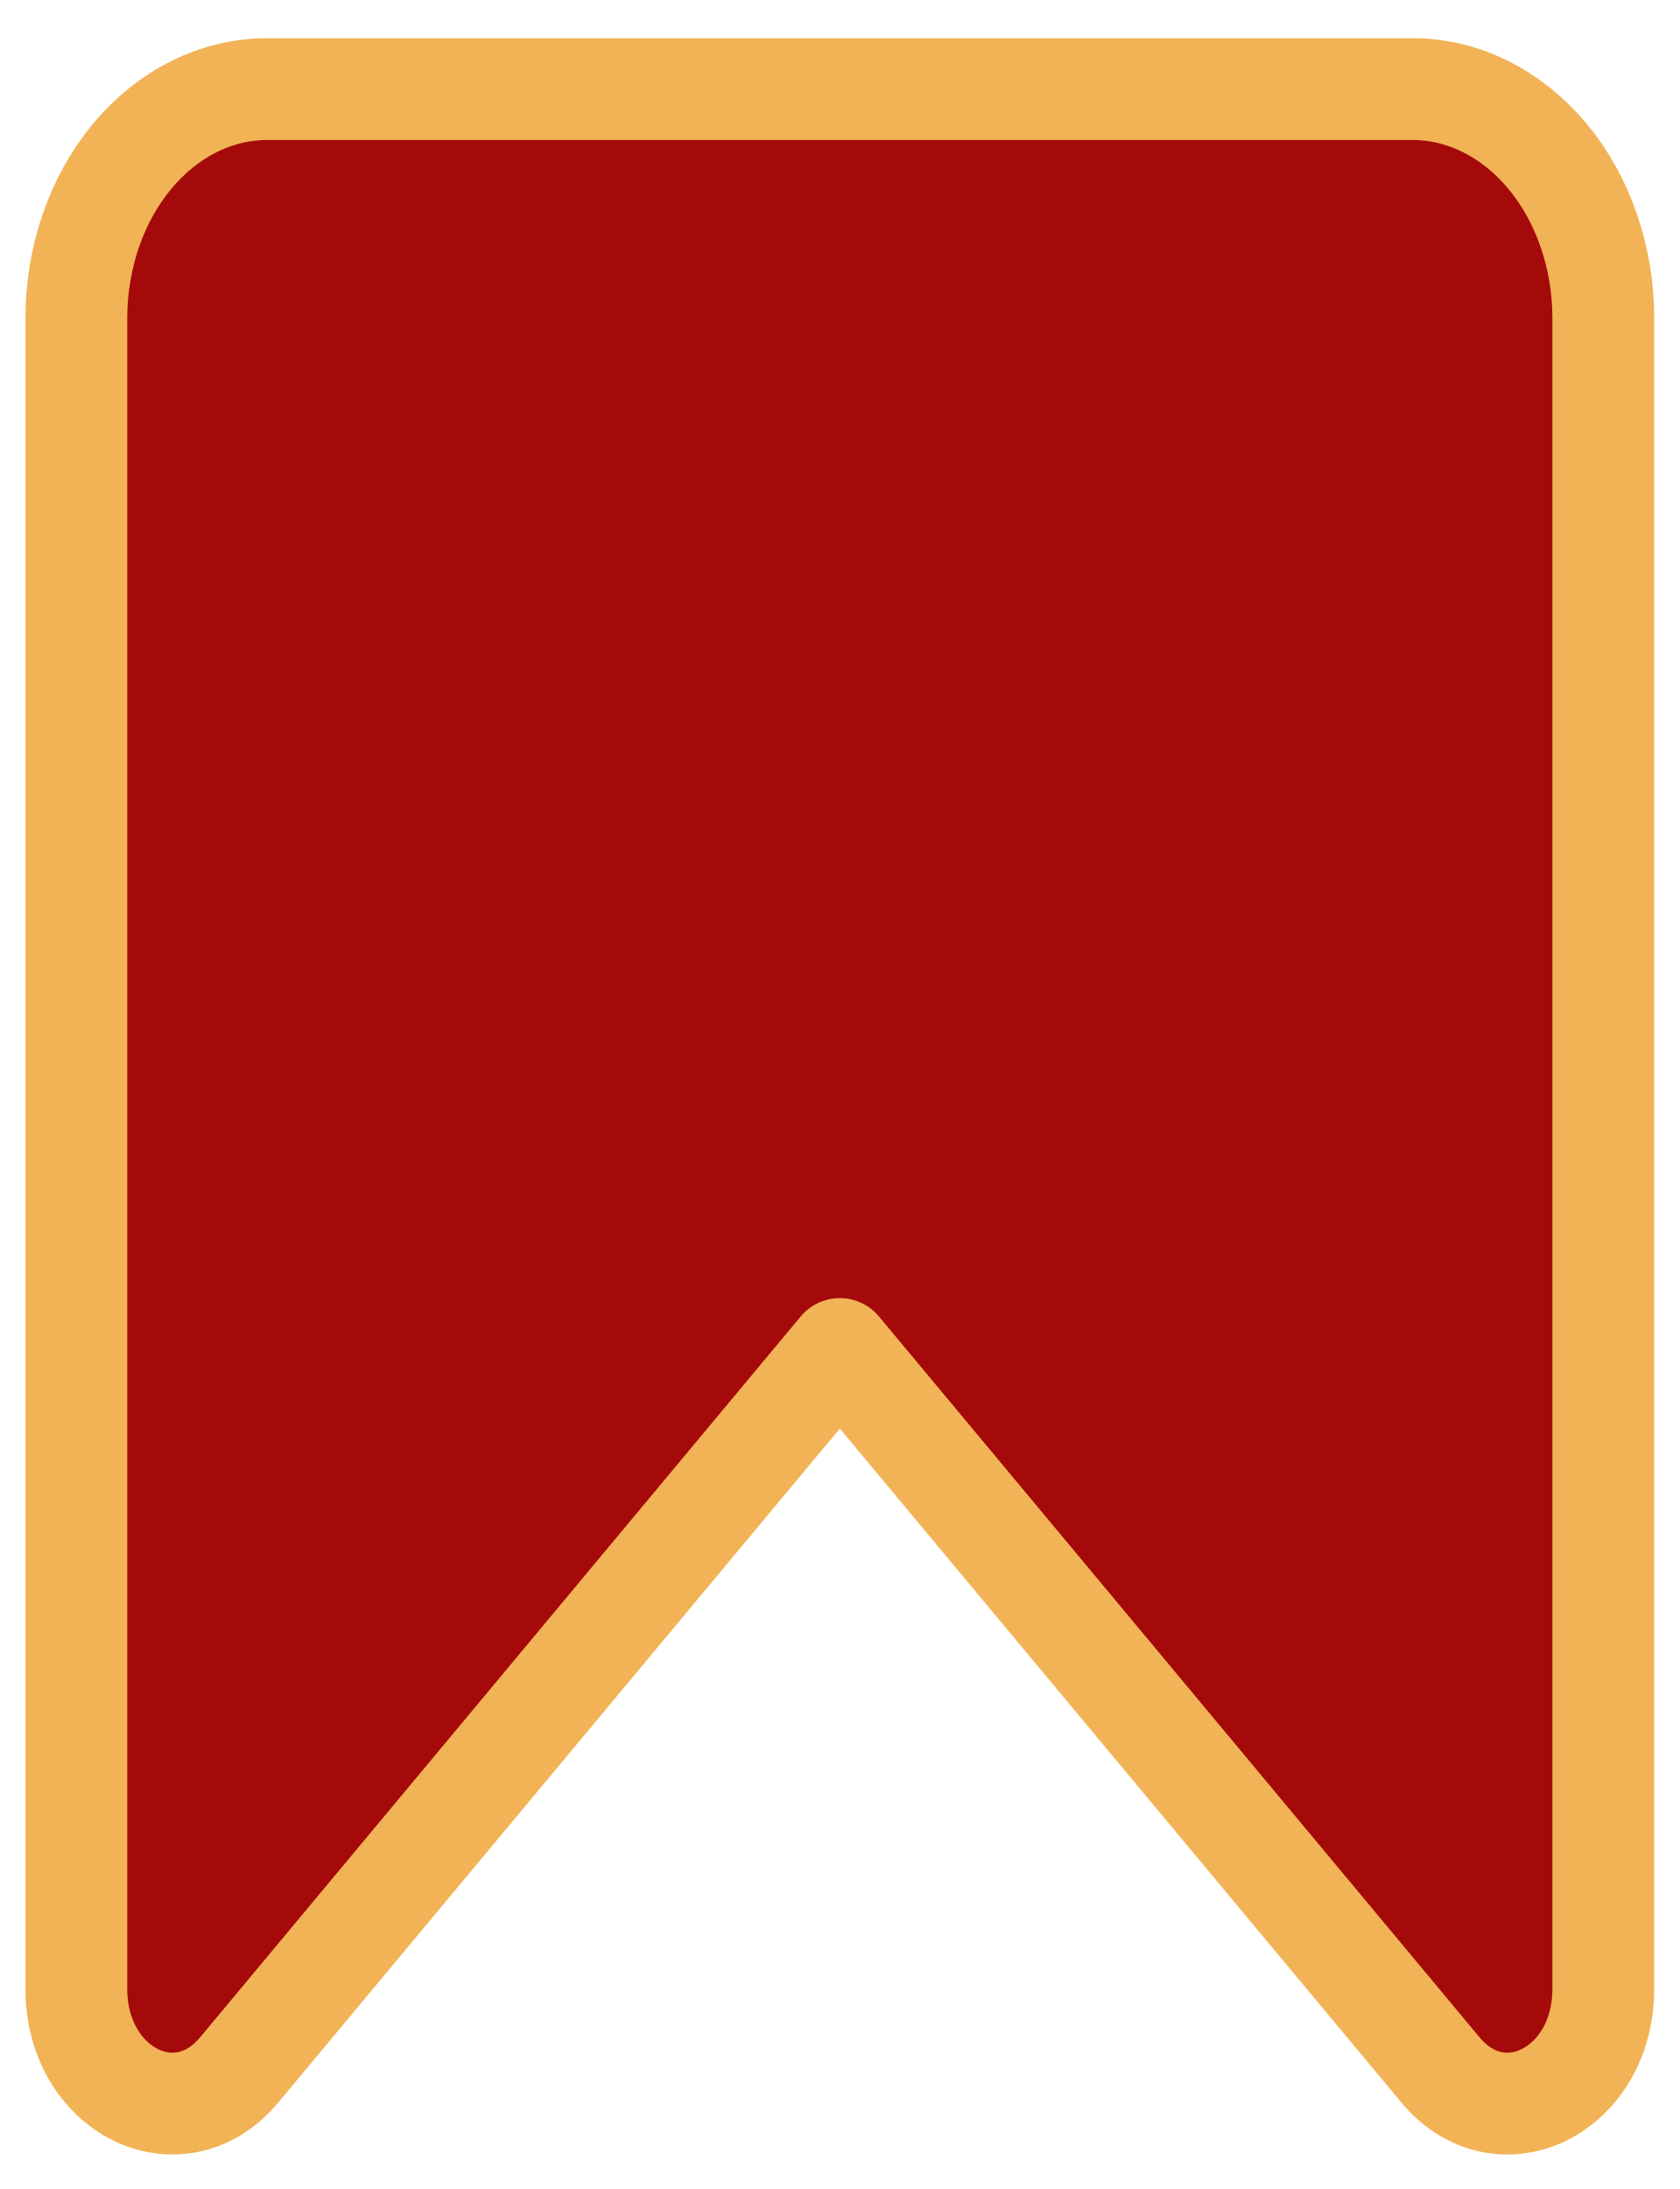
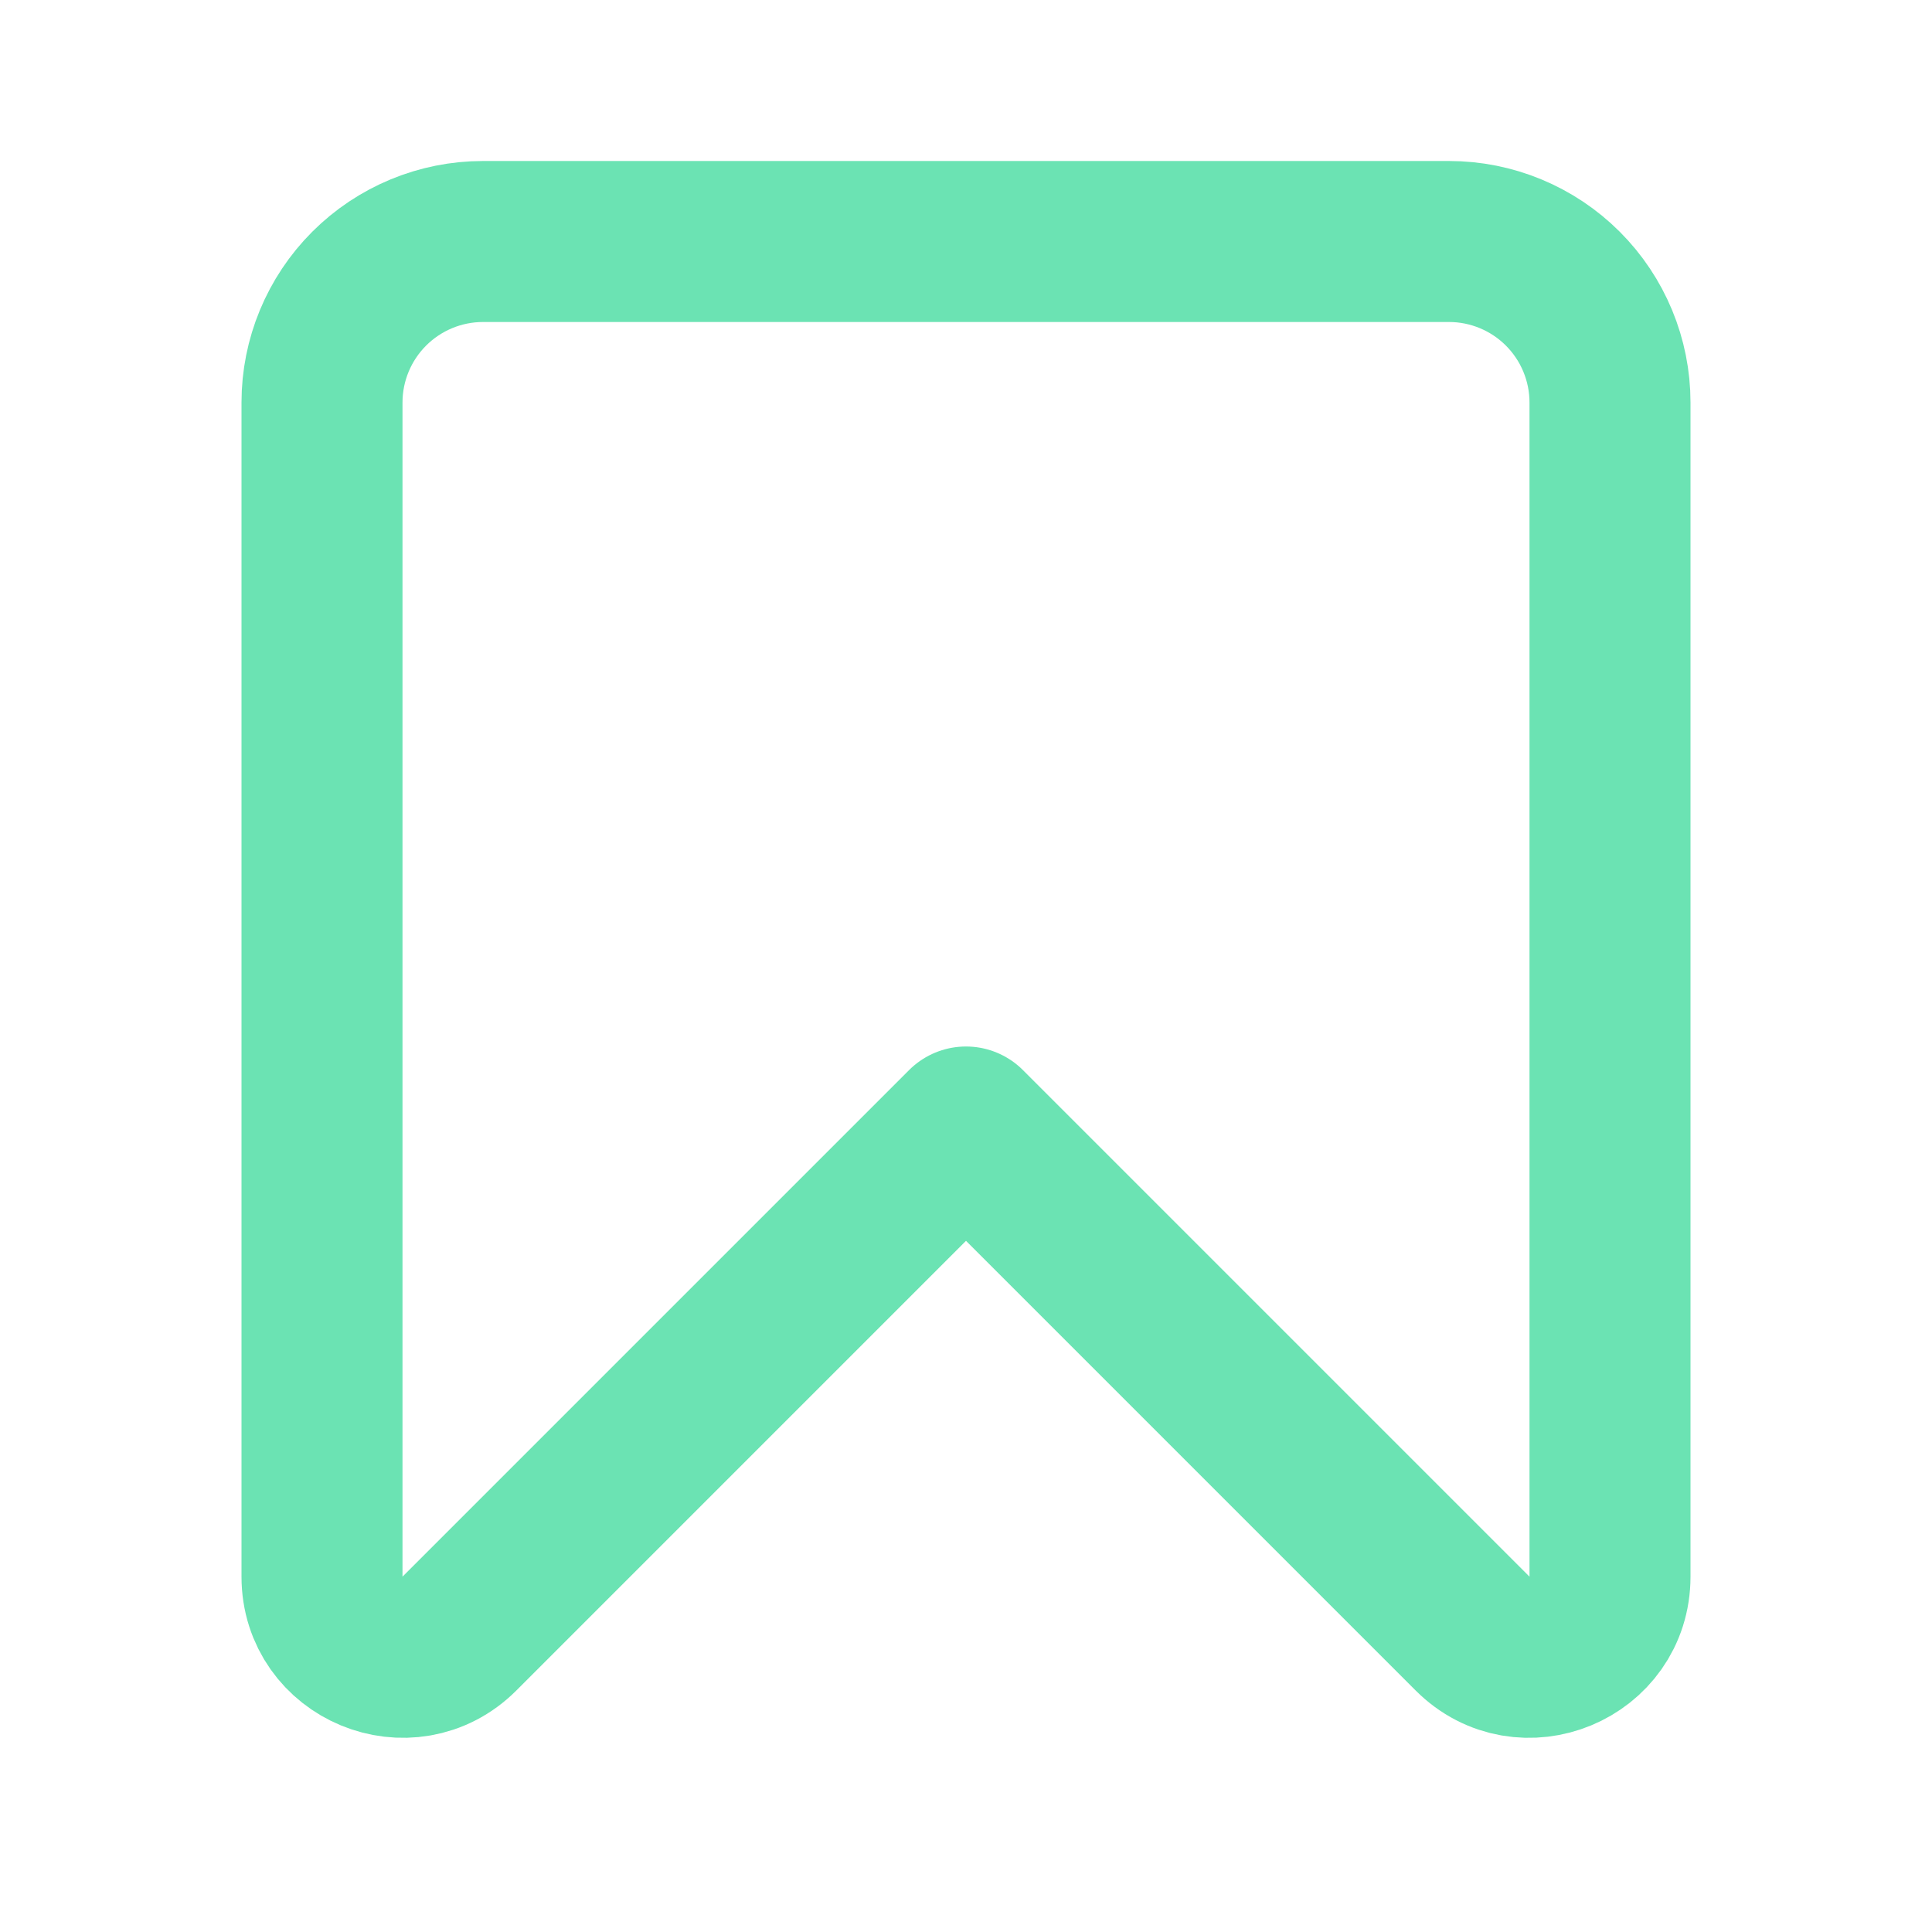
- <svg xmlns="http://www.w3.org/2000/svg" viewBox="0 0 33 43" fill="none">
-   <path d="M1.5 6.25V39.069C1.5 41.071 3.519 42.077 4.701 40.659L16.5 26.5L28.299 40.659C29.481 42.077 31.5 41.073 31.5 39.069V6.25C31.5 5.057 31.105 3.912 30.402 3.068C29.698 2.224 28.745 1.75 27.75 1.75H5.25C4.255 1.75 3.302 2.224 2.598 3.068C1.895 3.912 1.5 5.057 1.5 6.25Z" fill="#A50A0A" stroke="#F2B356" stroke-width="2" stroke-linecap="round" stroke-linejoin="round" />
+ <svg xmlns="http://www.w3.org/2000/svg" width="24" height="24" viewBox="0 0 24 24" fill="none">
+   <path d="M4 5V19.586C4 20.476 5.077 20.923 5.707 20.293L12 14L18.293 20.293C18.923 20.923 20 20.477 20 19.586V5C20 4.47 19.789 3.961 19.414 3.586C19.039 3.211 18.53 3 18 3H6C5.47 3 4.961 3.211 4.586 3.586C4.211 3.961 4 4.47 4 5V5Z" stroke="#6BE3B3" stroke-width="2" stroke-linecap="round" stroke-linejoin="round" />
</svg>
